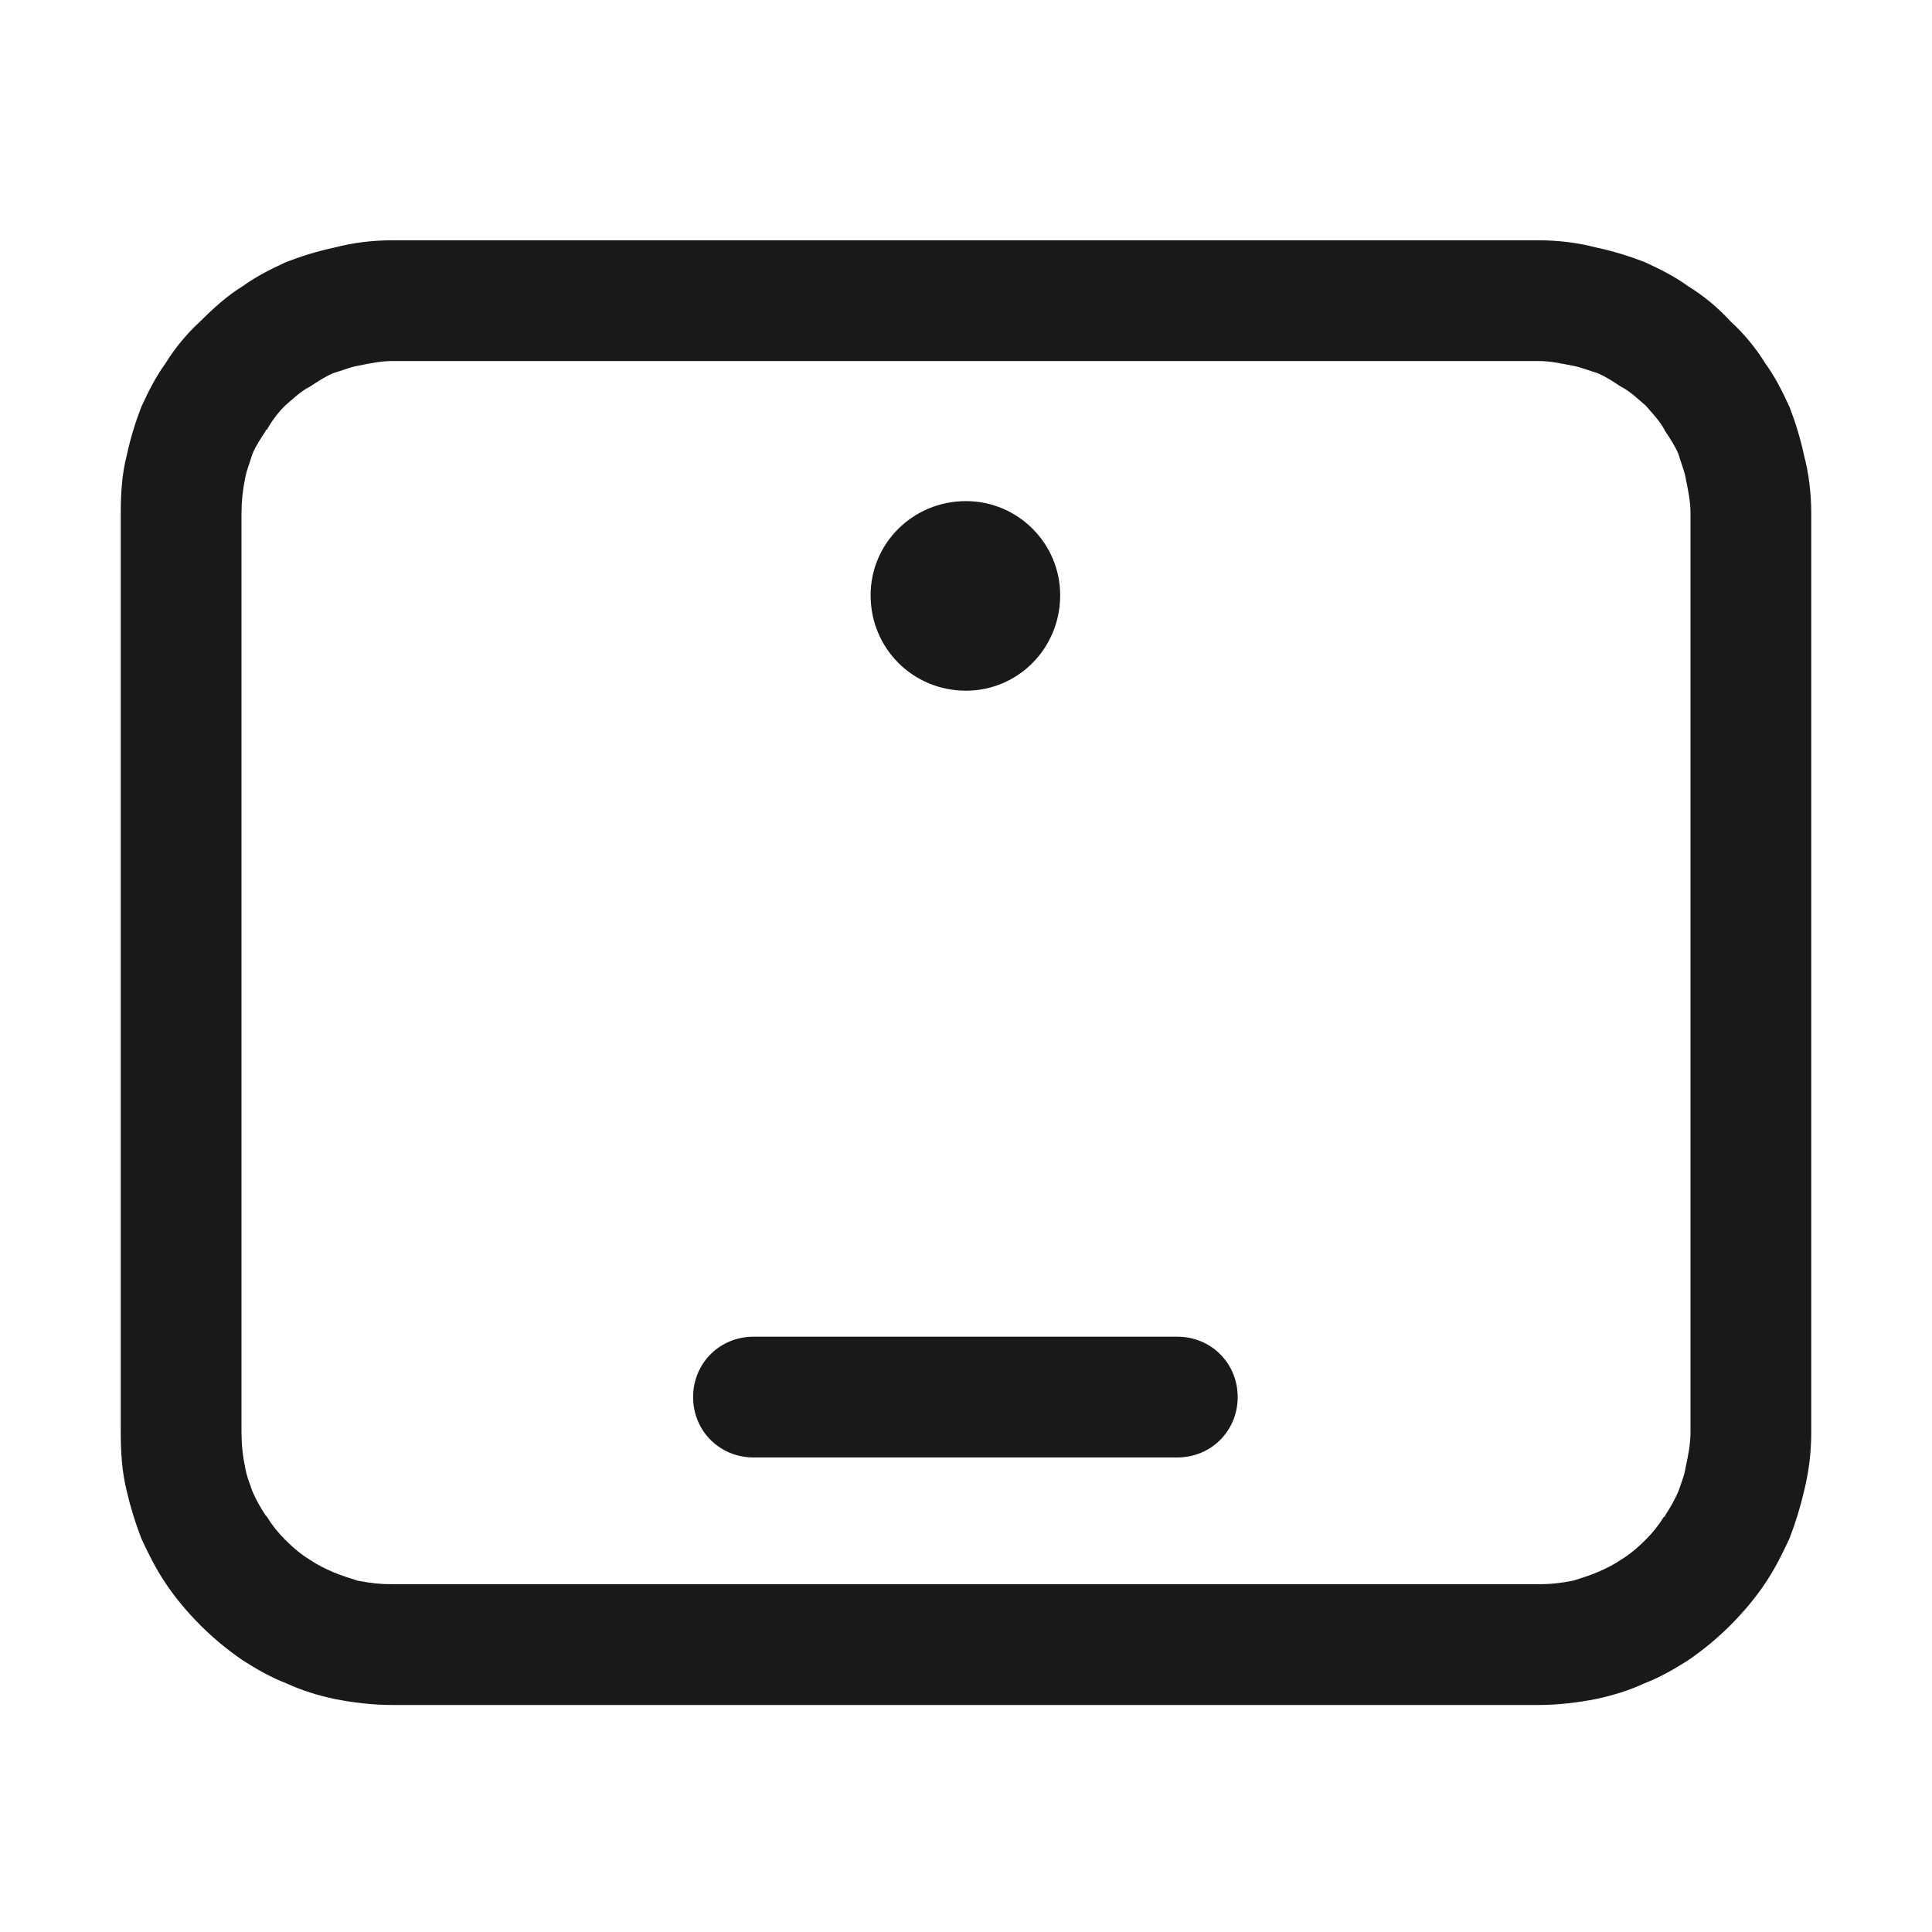
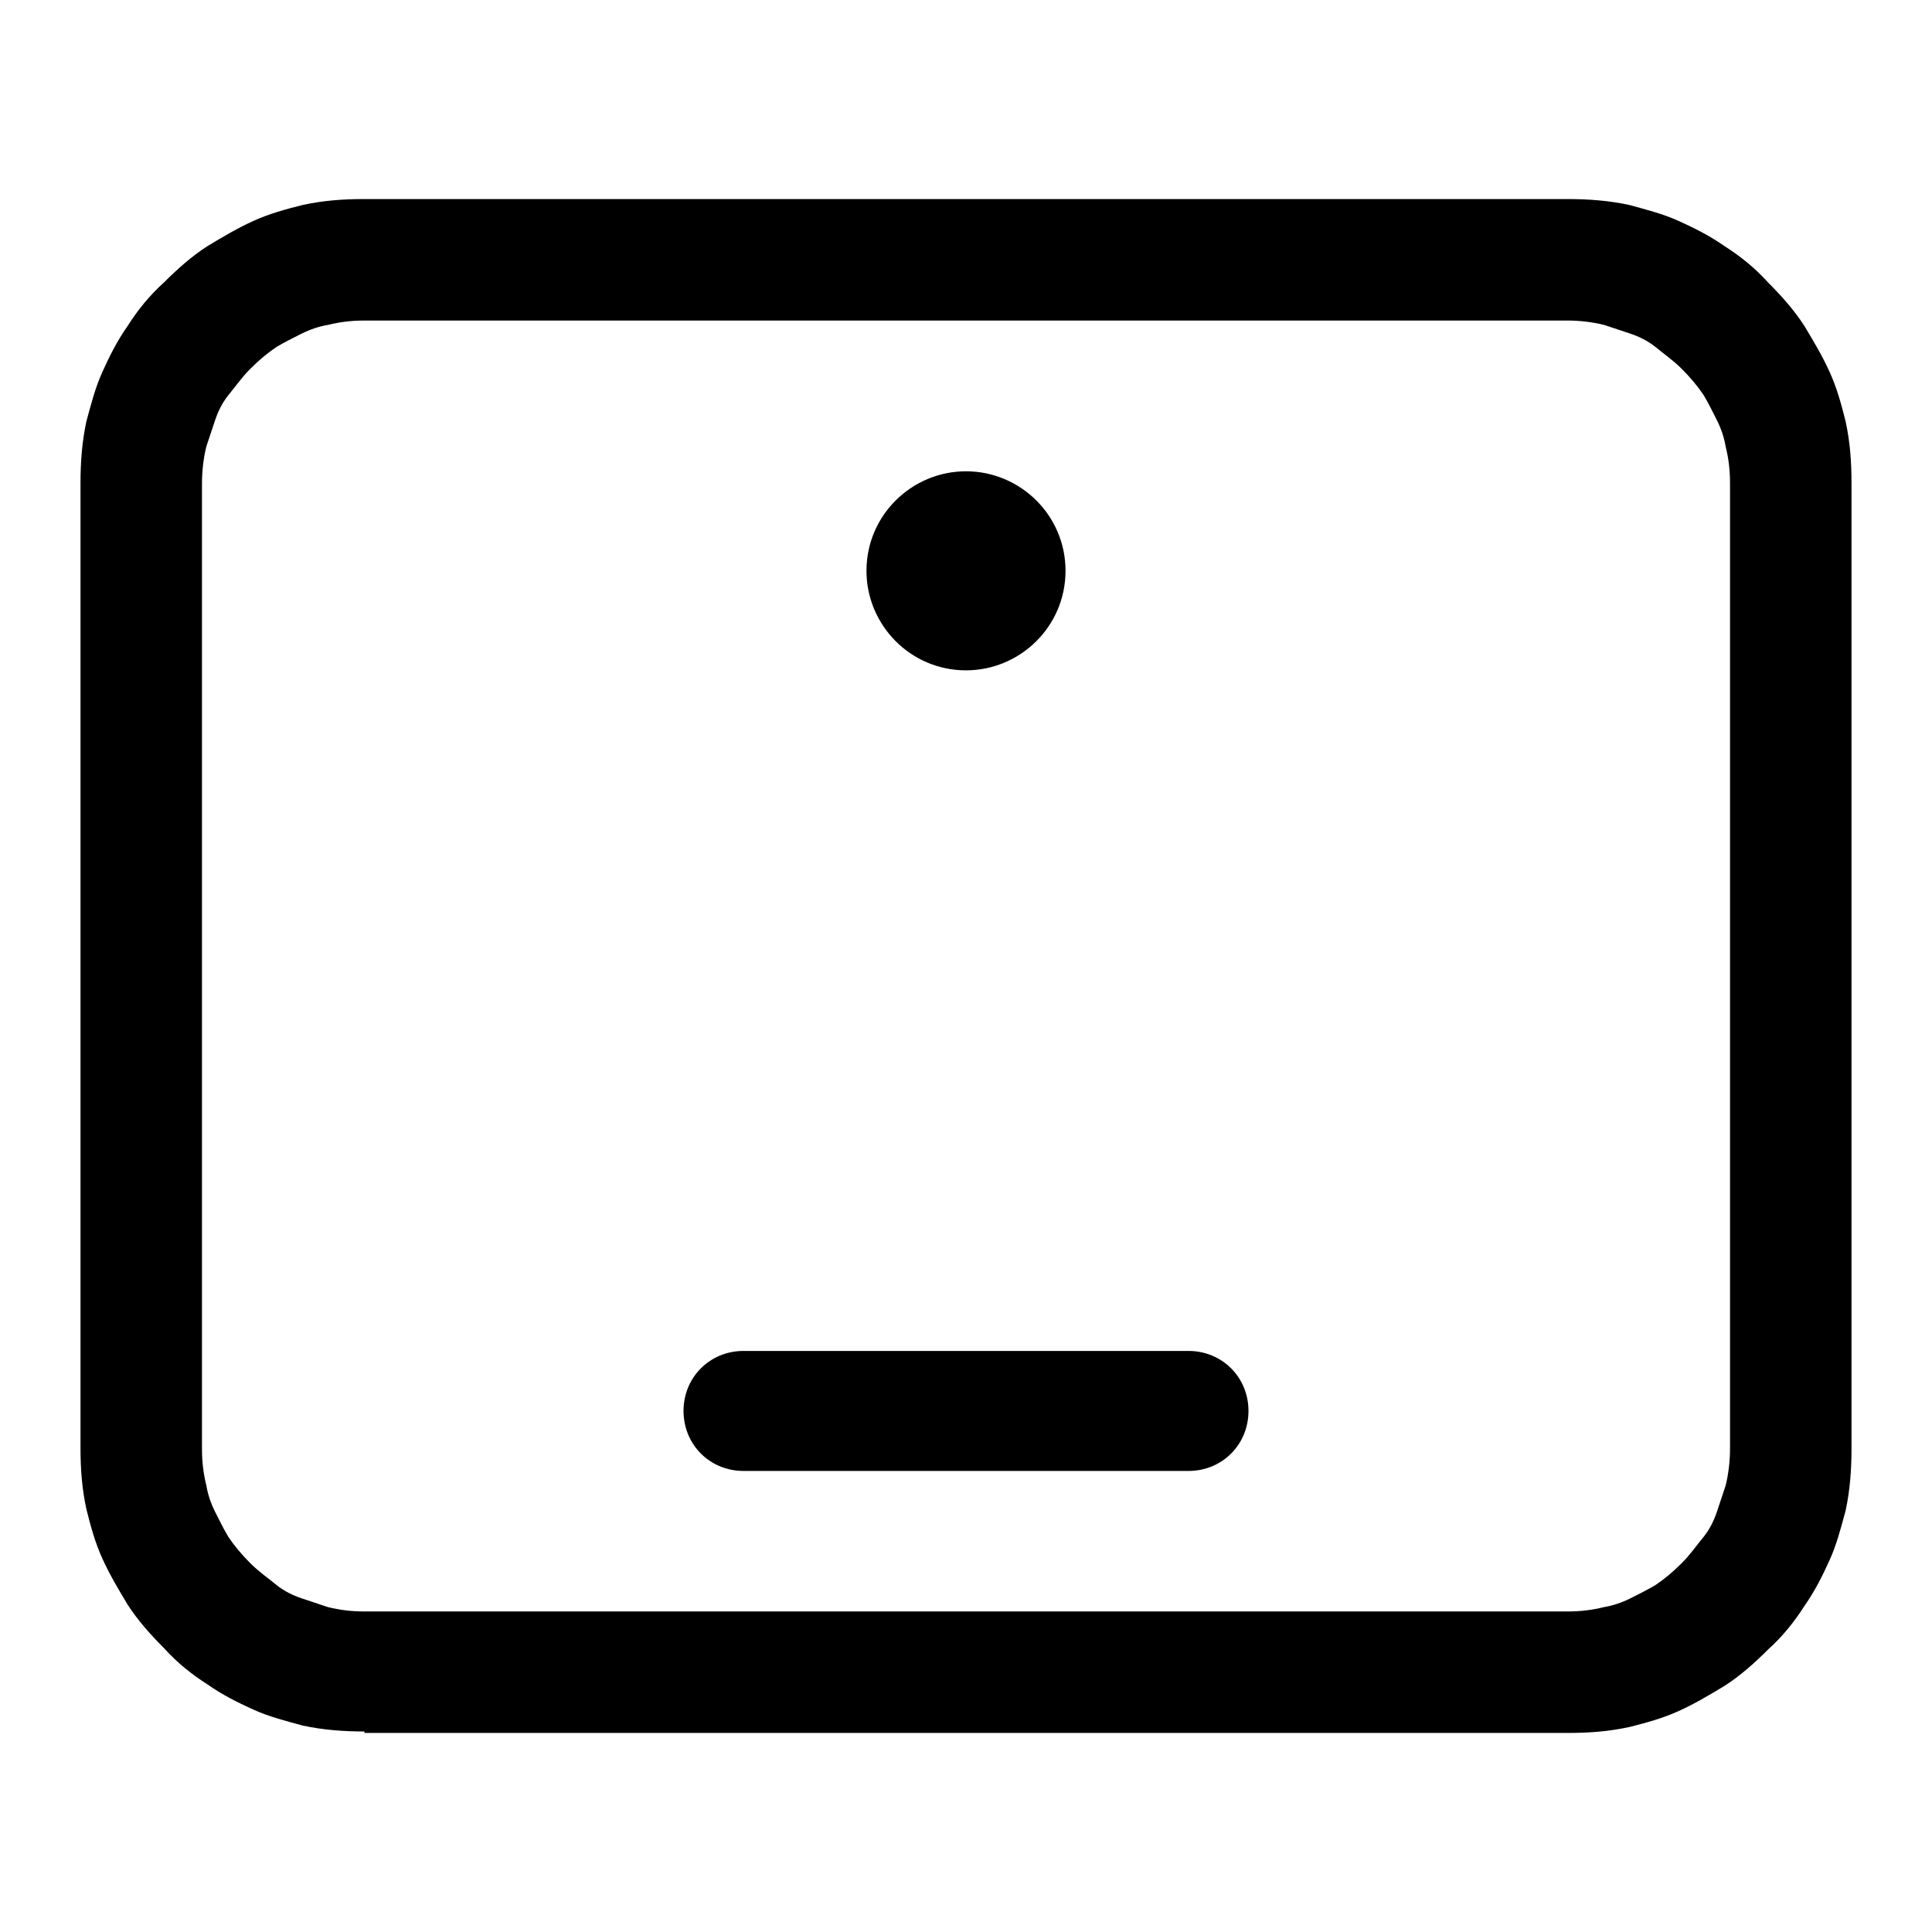
- <svg xmlns="http://www.w3.org/2000/svg" width="16" height="16" viewBox="0 0 16 16" fill="none">
-   <defs />
-   <rect id="矩形 197" width="16" height="16" fill="#C4C4C4" fill-opacity="0" />
-   <path id="矢量 5" d="M2.77 14.07C2.92 14.1 3.09 14.12 3.25 14.12L12.74 14.12C12.9 14.12 13.07 14.1 13.22 14.07C13.36 14.04 13.49 14 13.62 13.94C13.75 13.89 13.87 13.82 13.98 13.75L13.98 13.75L13.98 13.75Q14.17 13.62 14.33 13.46C14.44 13.35 14.54 13.23 14.62 13.11C14.7 12.99 14.76 12.87 14.82 12.74C14.87 12.61 14.91 12.48 14.94 12.35C14.98 12.19 15 12.03 15 11.86L15 4.25C15 4.09 14.98 3.92 14.94 3.77C14.91 3.63 14.87 3.5 14.82 3.37C14.76 3.24 14.7 3.12 14.62 3.01C14.54 2.88 14.44 2.76 14.33 2.66C14.23 2.55 14.11 2.45 13.98 2.37C13.87 2.29 13.75 2.23 13.62 2.17C13.49 2.12 13.36 2.08 13.22 2.05L13.22 2.05L13.22 2.05Q12.99 1.99 12.74 1.99L3.25 1.99Q3 1.99 2.77 2.05L2.77 2.05L2.77 2.05C2.63 2.08 2.5 2.12 2.37 2.17C2.24 2.23 2.12 2.29 2.01 2.37C1.88 2.45 1.77 2.55 1.66 2.66C1.55 2.76 1.45 2.88 1.37 3.01C1.29 3.12 1.23 3.24 1.17 3.37C1.12 3.5 1.08 3.63 1.05 3.77C1.01 3.92 1 4.09 1 4.25L1 11.86C1 12.03 1.01 12.19 1.05 12.35C1.08 12.48 1.12 12.61 1.17 12.74C1.23 12.87 1.29 12.99 1.37 13.11C1.45 13.23 1.55 13.35 1.66 13.46Q1.82 13.62 2.01 13.75L2.01 13.75C2.12 13.82 2.24 13.89 2.37 13.94C2.5 14 2.63 14.04 2.77 14.07ZM12.74 13.12L3.25 13.12C3.15 13.12 3.06 13.11 2.96 13.09C2.9 13.07 2.83 13.05 2.76 13.02C2.69 12.99 2.63 12.96 2.57 12.92C2.49 12.87 2.43 12.82 2.36 12.75Q2.27 12.66 2.21 12.56L2.21 12.56Q2.2 12.55 2.2 12.55C2.16 12.49 2.12 12.42 2.09 12.35C2.07 12.29 2.04 12.22 2.03 12.15C2.01 12.06 2 11.96 2 11.86L2 4.25C2 4.15 2.01 4.06 2.03 3.96C2.04 3.9 2.07 3.83 2.09 3.76C2.12 3.69 2.16 3.63 2.2 3.57Q2.2 3.56 2.2 3.56L2.21 3.56Q2.27 3.45 2.36 3.36C2.43 3.3 2.49 3.24 2.57 3.2C2.63 3.16 2.69 3.12 2.76 3.09C2.83 3.07 2.9 3.04 2.96 3.03C3.06 3.01 3.15 2.99 3.25 2.99L12.74 2.99C12.84 2.99 12.93 3.01 13.03 3.03C13.09 3.04 13.16 3.07 13.23 3.09C13.3 3.12 13.36 3.16 13.42 3.2C13.5 3.24 13.56 3.3 13.63 3.36C13.69 3.43 13.75 3.49 13.79 3.57C13.83 3.63 13.87 3.69 13.9 3.76C13.92 3.83 13.95 3.9 13.96 3.96C13.98 4.06 14 4.15 14 4.25L14 11.86C14 11.96 13.98 12.06 13.96 12.15C13.95 12.22 13.92 12.29 13.9 12.35C13.87 12.42 13.83 12.49 13.79 12.55Q13.79 12.55 13.79 12.56Q13.79 12.56 13.78 12.56L13.78 12.56Q13.72 12.66 13.63 12.75C13.56 12.82 13.5 12.87 13.42 12.92C13.36 12.96 13.3 12.99 13.23 13.02C13.16 13.05 13.09 13.07 13.03 13.09C12.93 13.11 12.84 13.12 12.74 13.12ZM8 4.15C7.56 4.15 7.21 4.5 7.21 4.93C7.21 5.37 7.56 5.72 8 5.72C8.43 5.72 8.78 5.37 8.78 4.93C8.78 4.5 8.43 4.15 8 4.15ZM6.24 11.07C5.96 11.07 5.74 11.29 5.74 11.57C5.74 11.85 5.96 12.07 6.24 12.07L9.75 12.07C10.03 12.07 10.25 11.85 10.25 11.57C10.25 11.29 10.03 11.07 9.75 11.07L6.24 11.07Z" fill="#191919" fill-opacity="1" fill-rule="evenodd" />
+ <svg xmlns="http://www.w3.org/2000/svg" version="1.1" id="图层_1" x="0px" y="0px" viewBox="0 0 132 132" style="enable-background:new 0 0 132 132;" xml:space="preserve">
+   <style type="text/css">
+ 	.st0{fill:none;}
+ 	.st1{fill-rule:evenodd;clip-rule:evenodd;fill:currentColor;}
+ </style>
+   <rect id="size" class="st0" width="132" height="132" />
+   <path id="合并" class="st1" d="M24.9,118.3c-1.4,0-2.8-0.1-4.2-0.4c-1.1-0.3-2.3-0.6-3.4-1.1c-1.1-0.5-2.1-1-3.1-1.7  c-1.1-0.7-2.1-1.5-3-2.5c-0.9-0.9-1.8-1.9-2.5-3l0,0c-0.6-1-1.2-2-1.7-3.1c-0.5-1.1-0.8-2.2-1.1-3.4c-0.3-1.4-0.4-2.7-0.4-4.2V33  c0-1.4,0.1-2.8,0.4-4.2l0,0c0.3-1.1,0.6-2.3,1.1-3.4c0.5-1.1,1-2.1,1.7-3.1l0,0l0,0c0.7-1.1,1.5-2.1,2.5-3c0.9-0.9,1.9-1.8,3-2.5  l0,0c1-0.6,2-1.2,3.1-1.7c1.1-0.5,2.2-0.8,3.4-1.1l0,0c1.4-0.3,2.7-0.4,4.2-0.4h82.2c1.4,0,2.8,0.1,4.2,0.4c1.1,0.3,2.3,0.6,3.4,1.1  c1.1,0.5,2.1,1,3.1,1.7c1.1,0.7,2.1,1.5,3,2.5c0.9,0.9,1.8,1.9,2.5,3l0,0l0,0c0.6,1,1.2,2,1.7,3.1c0.5,1.1,0.8,2.2,1.1,3.4l0,0  c0.3,1.4,0.4,2.7,0.4,4.2V99c0,1.4-0.1,2.8-0.4,4.2c-0.3,1.1-0.6,2.3-1.1,3.4c-0.5,1.1-1,2.1-1.7,3.1c-0.7,1.1-1.5,2.1-2.5,3  c-0.9,0.9-1.9,1.8-3,2.5l0,0c-1,0.6-2,1.2-3.1,1.7c-1.1,0.5-2.2,0.8-3.4,1.1l0,0c-1.4,0.3-2.7,0.4-4.2,0.4H24.9z M24.9,110.1h82.2  c0.9,0,1.7-0.1,2.5-0.3c0.6-0.1,1.2-0.3,1.8-0.6c0.6-0.3,1.2-0.6,1.7-0.9l0,0c0.6-0.4,1.2-0.9,1.8-1.5c0.6-0.6,1-1.2,1.5-1.8  c0.4-0.5,0.7-1.1,0.9-1.7c0.2-0.6,0.4-1.2,0.6-1.8c0.2-0.8,0.3-1.7,0.3-2.5V33c0-0.9-0.1-1.7-0.3-2.5c-0.1-0.6-0.3-1.2-0.6-1.8  c-0.3-0.6-0.6-1.2-0.9-1.7c-0.4-0.6-0.9-1.2-1.5-1.8c-0.6-0.6-1.2-1-1.8-1.5c-0.5-0.4-1.1-0.7-1.7-0.9c-0.6-0.2-1.2-0.4-1.8-0.6  c-0.8-0.2-1.7-0.3-2.5-0.3H24.9c-0.9,0-1.7,0.1-2.5,0.3c-0.6,0.1-1.2,0.3-1.8,0.6c-0.6,0.3-1.2,0.6-1.7,0.9  c-0.6,0.4-1.2,0.9-1.8,1.5c-0.6,0.6-1,1.2-1.5,1.8c-0.4,0.5-0.7,1.1-0.9,1.7c-0.2,0.6-0.4,1.2-0.6,1.8c-0.2,0.8-0.3,1.7-0.3,2.5V99  c0,0.9,0.1,1.7,0.3,2.5c0.1,0.6,0.3,1.2,0.6,1.8c0.3,0.6,0.6,1.2,0.9,1.7c0.4,0.6,0.9,1.2,1.5,1.8c0.6,0.6,1.2,1,1.8,1.5  c0.5,0.4,1.1,0.7,1.7,0.9c0.6,0.2,1.2,0.4,1.8,0.6h0C23.2,110,24,110.1,24.9,110.1z M66,32.2c-3.7,0-6.8,3-6.8,6.8  c0,3.7,3,6.8,6.8,6.8c3.7,0,6.8-3,6.8-6.8C72.8,35.2,69.7,32.2,66,32.2z M50.8,92.3c-2.3,0-4.1,1.8-4.1,4.1c0,2.3,1.8,4.1,4.1,4.1  h30.4c2.3,0,4.1-1.8,4.1-4.1c0-2.3-1.8-4.1-4.1-4.1H50.8z" />
</svg>
